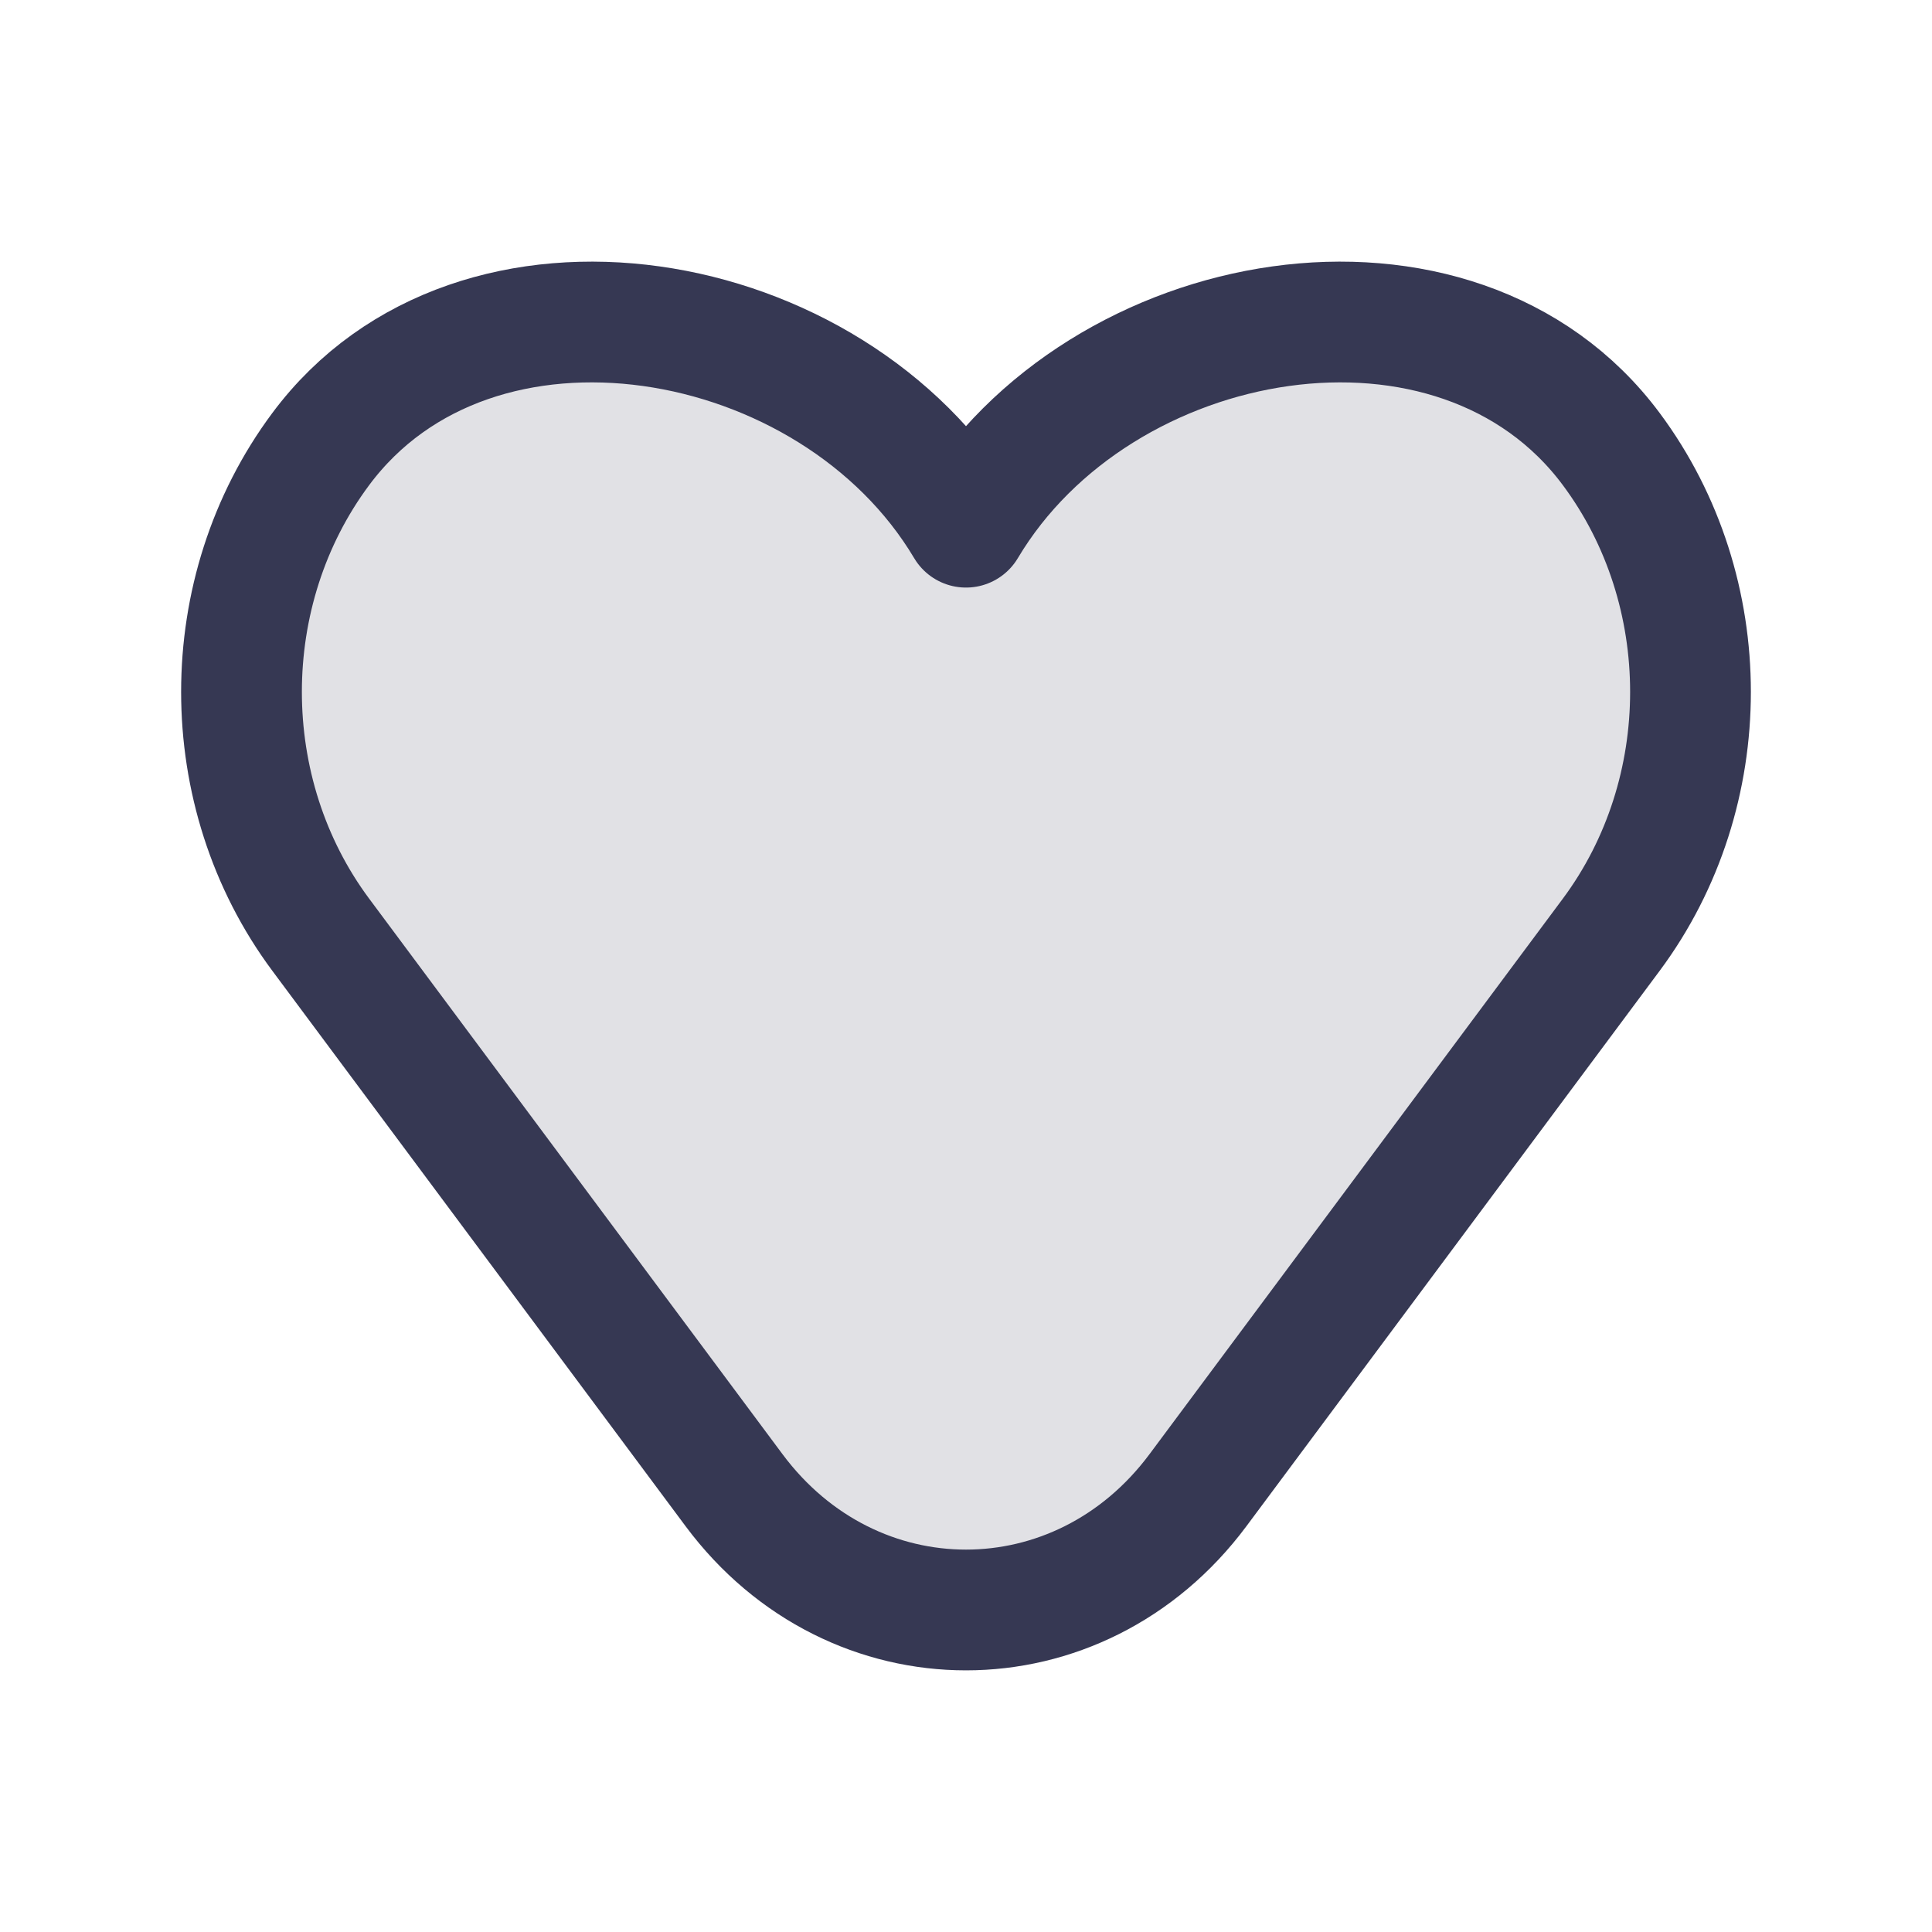
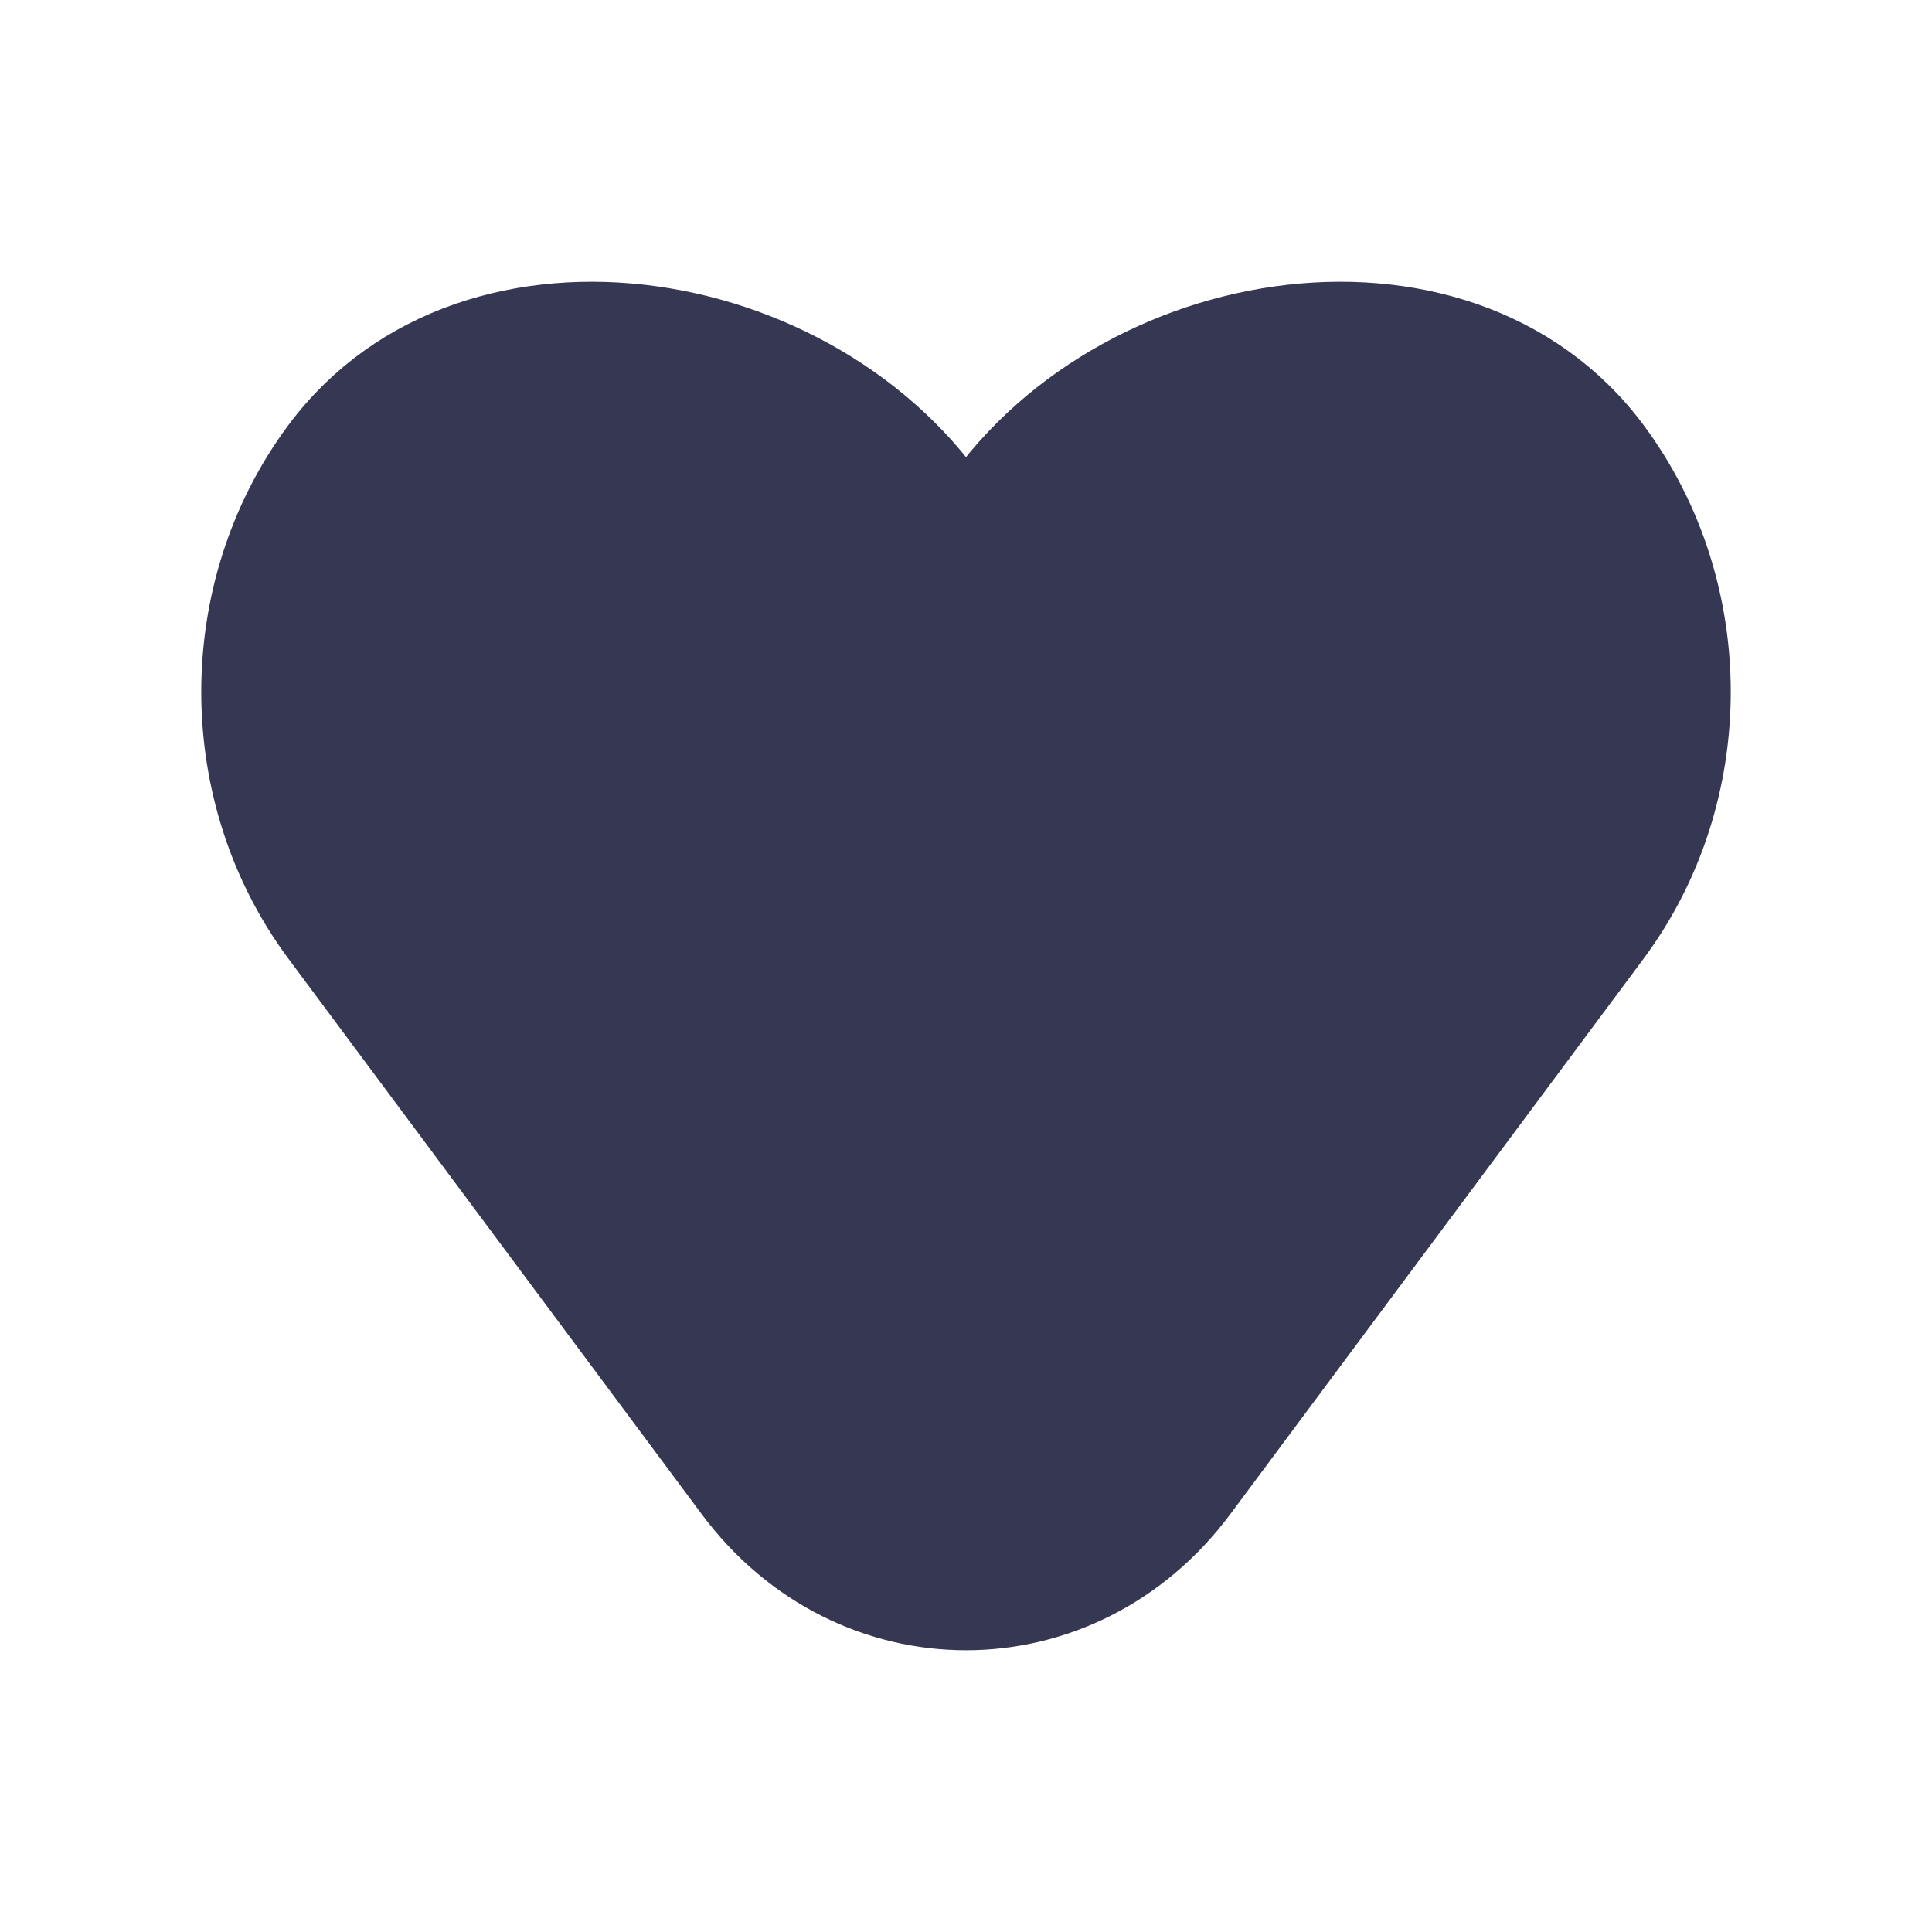
<svg xmlns="http://www.w3.org/2000/svg" width="24" height="24" viewBox="0 0 24 24" fill="none">
-   <path d="M3.984 11.611L9.118 18.511C10.595 20.496 13.405 20.496 14.882 18.511L20.016 11.611C21.328 9.847 21.328 7.342 20.016 5.579C18.096 2.998 13.657 3.765 12 6.549C10.343 3.765 5.904 2.998 3.984 5.579C2.672 7.342 2.672 9.847 3.984 11.611Z" fill="#363853" fill-opacity="0.15" stroke="#363853" stroke-width="1.5" stroke-linecap="round" stroke-linejoin="round" />
+   <path d="M3.984 11.611L9.118 18.511C10.595 20.496 13.405 20.496 14.882 18.511L20.016 11.611C21.328 9.847 21.328 7.342 20.016 5.579C18.096 2.998 13.657 3.765 12 6.549C10.343 3.765 5.904 2.998 3.984 5.579C2.672 7.342 2.672 9.847 3.984 11.611Z" fill="#363853" fillOpacity="0.15" stroke="#363853" strokeWidth="1.5" strokeLinecap="round" strokeLinejoin="round" />
</svg>
